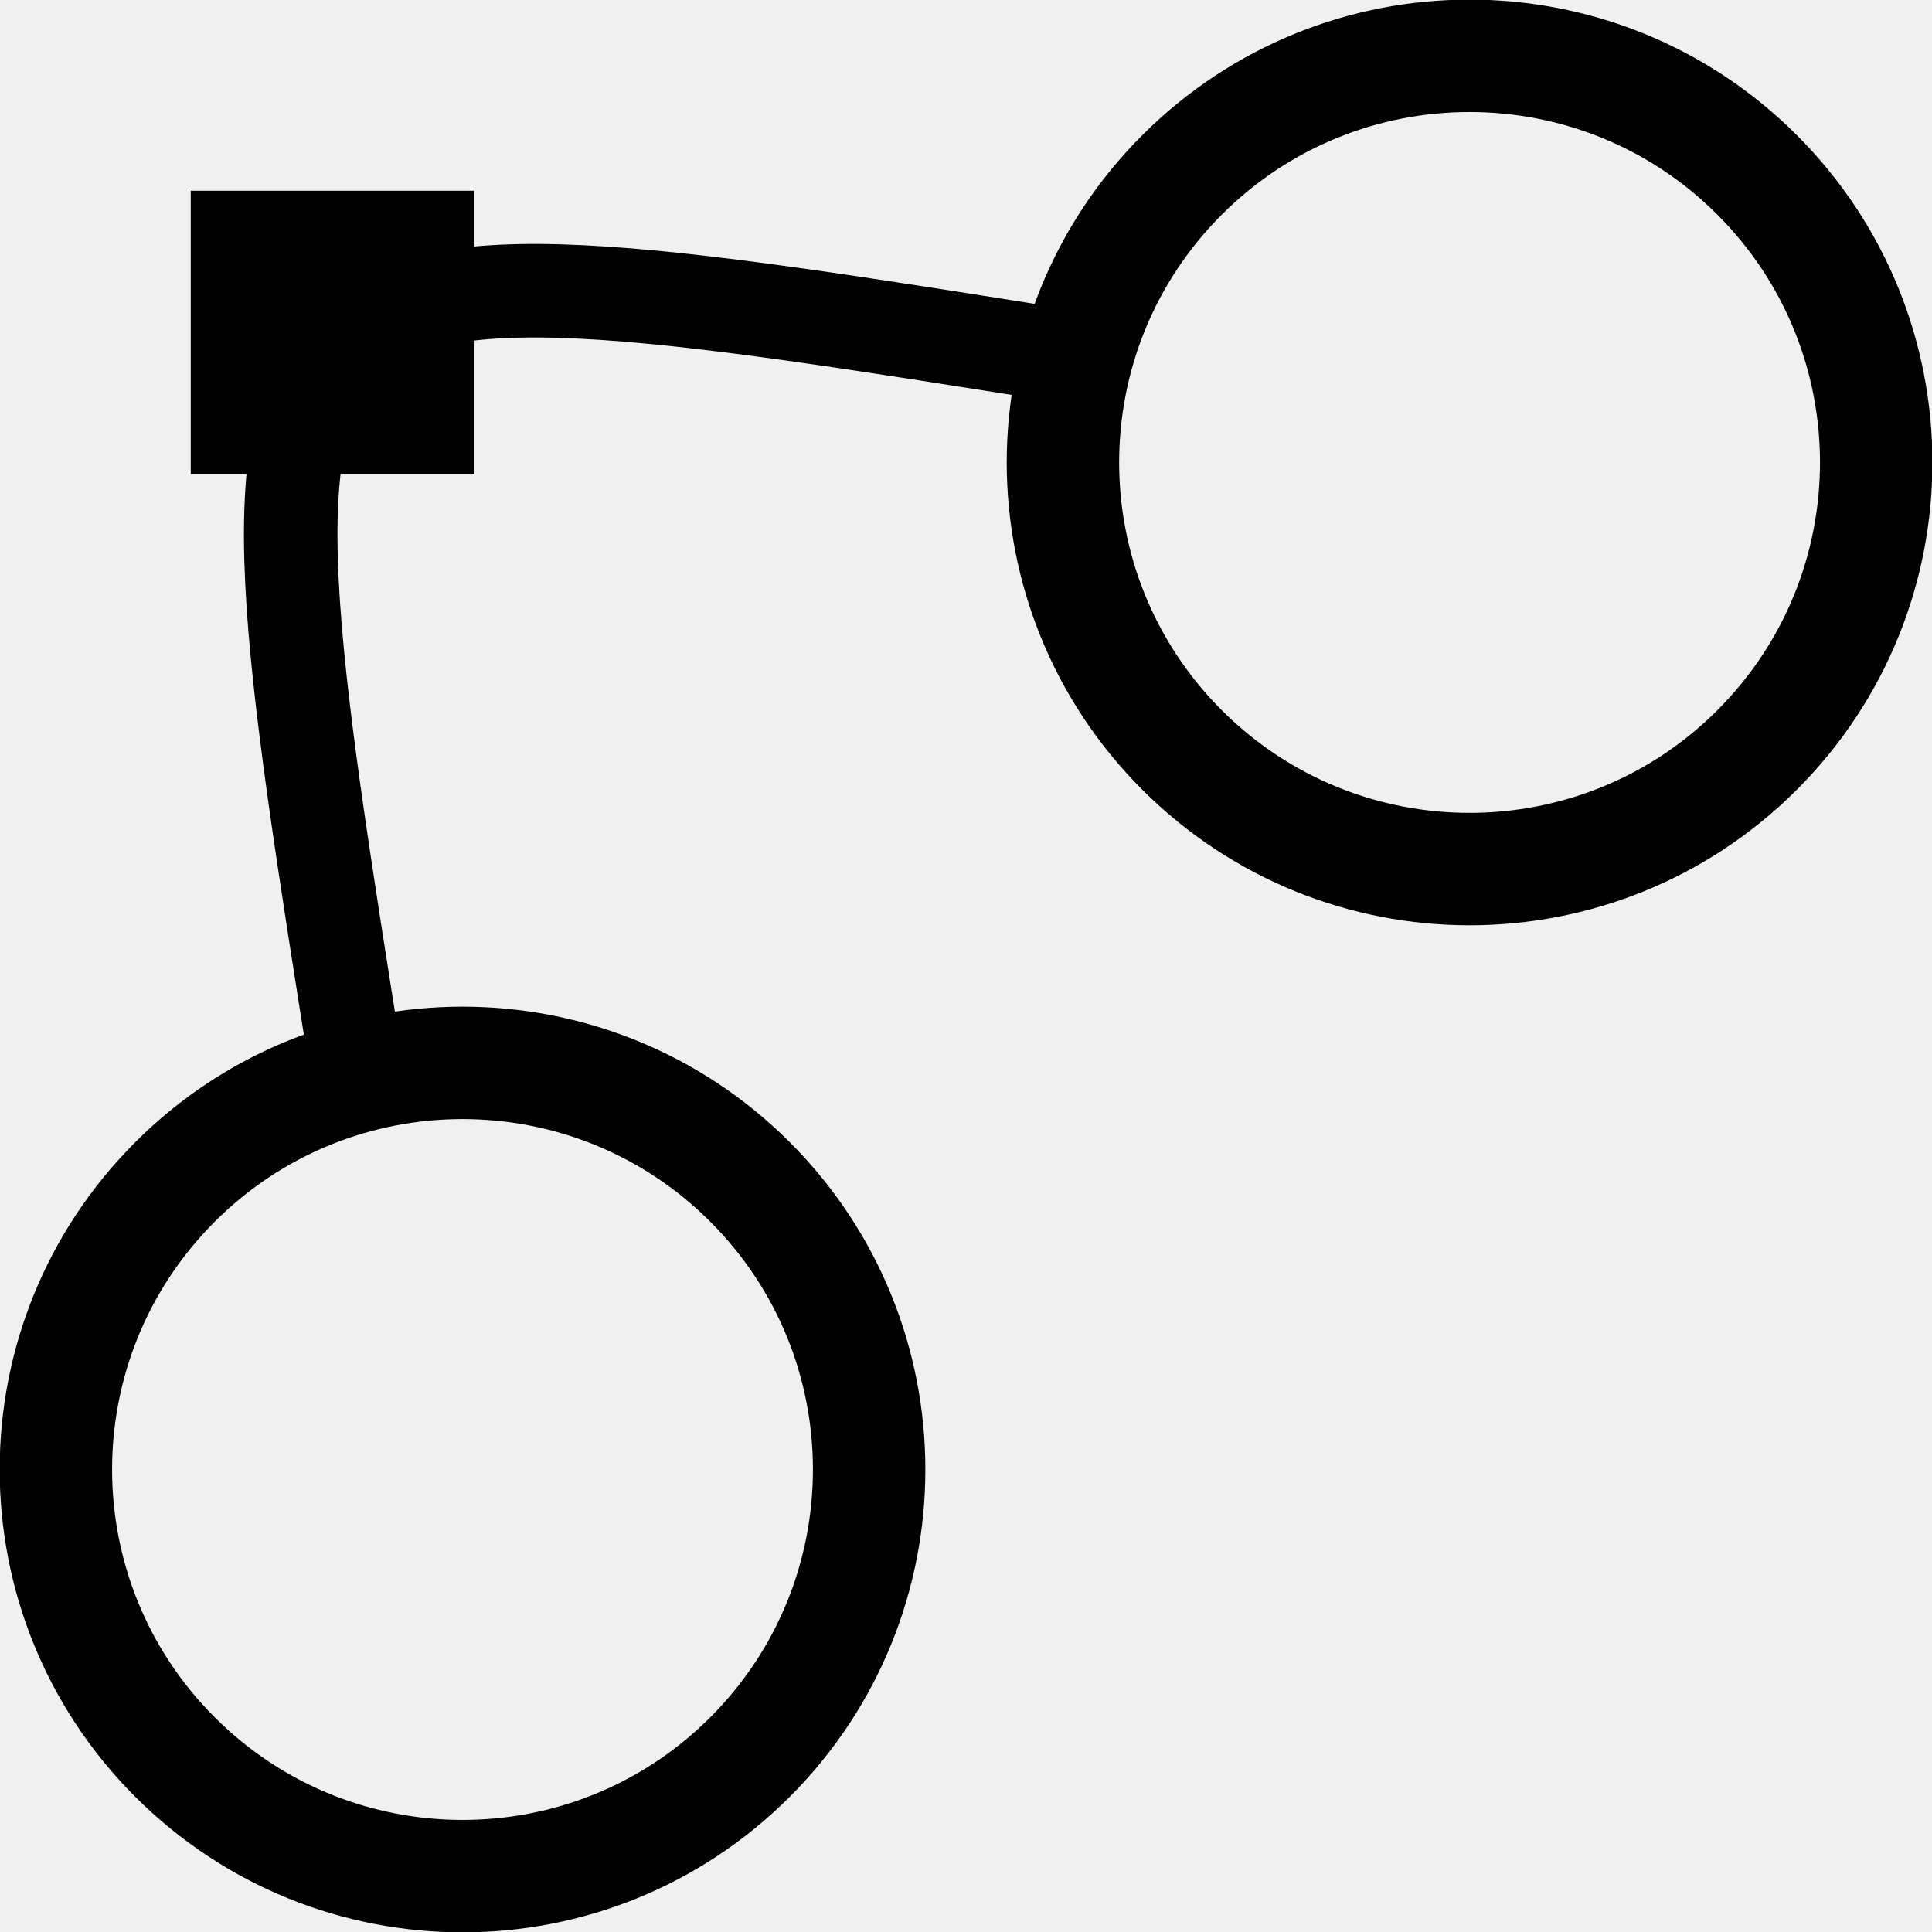
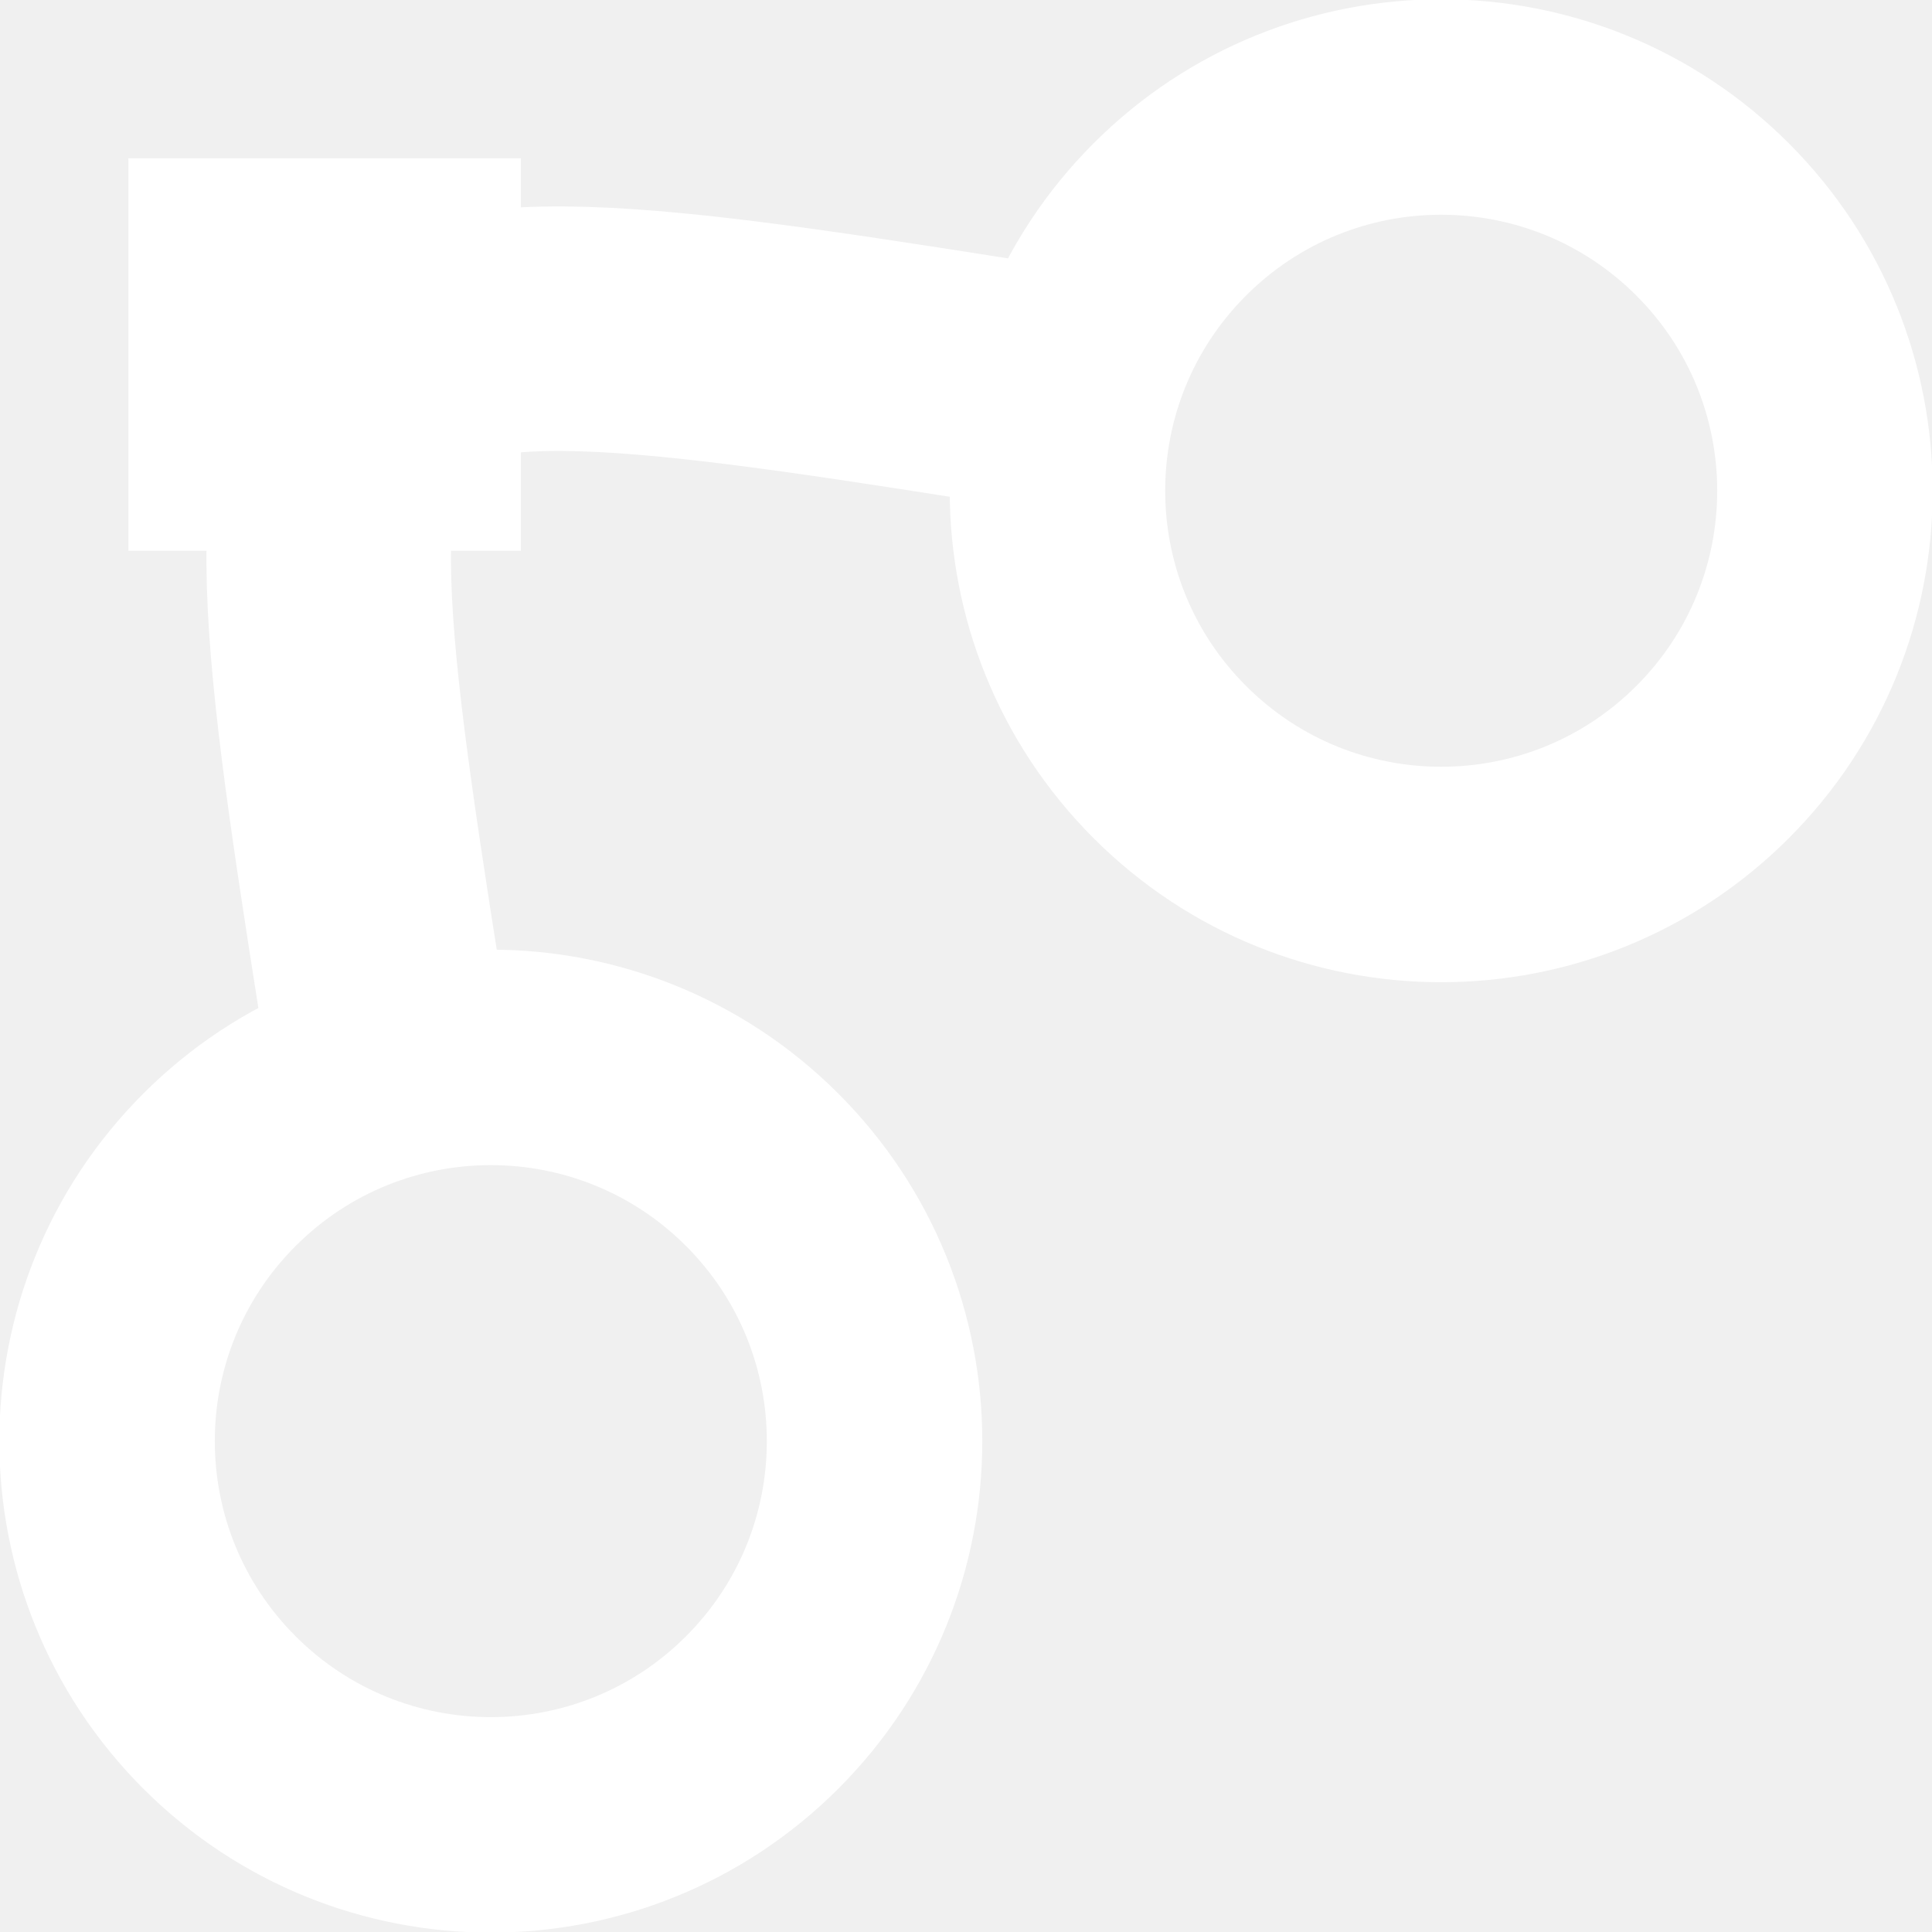
- <svg xmlns="http://www.w3.org/2000/svg" width="11.669mm" height="11.669mm" viewBox="0 0 11.669 11.669" version="1.1" id="svg5">
+ <svg xmlns="http://www.w3.org/2000/svg" width="12.365mm" height="12.365mm" viewBox="0 0 12.365 12.365" version="1.1" id="svg5">
  <defs id="defs2">
    <marker style="overflow:visible" id="DiamondS" refX="0" refY="0" orient="auto">
      <path transform="scale(0.2)" style="fill:context-stroke;fill-rule:evenodd;stroke:context-stroke;stroke-width:1pt" d="M 0,-7.071 -7.071,0 0,7.071 7.071,0 Z" id="path1127" />
    </marker>
    <marker style="overflow:visible" id="marker2606" refX="0" refY="0" orient="auto">
      <path transform="matrix(0.2,0,0,0.2,1.2,0)" style="fill:context-stroke;fill-rule:evenodd;stroke:context-stroke;stroke-width:1pt" d="M 0,-7.071 -7.071,0 0,7.071 7.071,0 Z" id="path2604" />
    </marker>
    <marker style="overflow:visible" id="marker1338" refX="0" refY="0" orient="auto">
      <path transform="scale(0.4)" style="fill:context-stroke;fill-rule:evenodd;stroke:context-stroke;stroke-width:1pt" d="M 0,-7.071 -7.071,0 0,7.071 7.071,0 Z" id="path1336" />
    </marker>
    <marker style="overflow:visible" id="DiamondSstart" refX="0" refY="0" orient="auto">
      <path transform="matrix(0.2,0,0,0.2,1.2,0)" style="fill:context-stroke;fill-rule:evenodd;stroke:context-stroke;stroke-width:1pt" d="M 0,-7.071 -7.071,0 0,7.071 7.071,0 Z" id="path1136" />
    </marker>
    <marker style="overflow:visible" id="DiamondM" refX="0" refY="0" orient="auto">
      <path transform="scale(0.4)" style="fill:context-stroke;fill-rule:evenodd;stroke:context-stroke;stroke-width:1pt" d="M 0,-7.071 -7.071,0 0,7.071 7.071,0 Z" id="path1124" />
    </marker>
    <marker style="overflow:visible" id="marker1312" refX="0" refY="0" orient="auto">
      <path transform="scale(0.8)" style="fill:context-stroke;fill-rule:evenodd;stroke:context-stroke;stroke-width:1pt" d="M 0,-7.071 -7.071,0 0,7.071 7.071,0 Z" id="path1310" />
    </marker>
    <marker style="overflow:visible" id="DiamondL" refX="0" refY="0" orient="auto">
      <path transform="scale(0.8)" style="fill:context-stroke;fill-rule:evenodd;stroke:context-stroke;stroke-width:1pt" d="M 0,-7.071 -7.071,0 0,7.071 7.071,0 Z" id="path1121" />
    </marker>
  </defs>
-   <g id="layer1" transform="translate(-4.555479,-2.386503)">
-     <circle style="fill:none;fill-opacity:0.282;fill-rule:evenodd;stroke:#000000;stroke-width:0.679;stroke-linecap:square;stroke-miterlimit:4;stroke-dasharray:none" id="path846" cx="-2.767" cy="13.16" r="2.456" transform="rotate(-45)" />
-     <circle style="fill:none;fill-opacity:0.282;fill-rule:evenodd;stroke:#000000;stroke-width:0.679;stroke-linecap:square;stroke-miterlimit:4;stroke-dasharray:none" id="path846-4" cx="5.835" cy="13.16" r="2.456" transform="rotate(-45)" />
-     <path style="fill:none;stroke:#000000;stroke-width:0.565;stroke-linecap:butt;stroke-linejoin:miter;stroke-miterlimit:4;stroke-dasharray:none;stroke-opacity:1" d="M 6.71,8.845 C 5.895,3.726 5.895,3.726 11.013,4.541" id="path2291" />
-     <rect style="fill:#000000;fill-opacity:1;fill-rule:evenodd;stroke:#000000;stroke-width:0.565;stroke-linecap:square;stroke-miterlimit:4;stroke-dasharray:none" id="rect3019" width="1.147" height="1.147" x="5.99" y="3.821" rx="0" ry="0" />
+   <g id="layer1" transform="translate(-4.207677,-2.038702)">
+     <circle style="fill:none;fill-opacity:0.282;fill-rule:evenodd;stroke:#ffffff;stroke-width:1.379;stroke-linecap:square;stroke-miterlimit:4;stroke-dasharray:none" id="path846" cx="-2.767" cy="13.16" r="2.456" transform="rotate(-45)" />
+     <circle style="fill:none;fill-opacity:0.282;fill-rule:evenodd;stroke:#ffffff;stroke-width:1.379;stroke-linecap:square;stroke-miterlimit:4;stroke-dasharray:none" id="path846-4" cx="5.835" cy="13.16" r="2.456" transform="rotate(-45)" />
+     <path style="fill:none;stroke:#ffffff;stroke-width:1.565;stroke-linecap:butt;stroke-linejoin:miter;stroke-miterlimit:4;stroke-dasharray:none;stroke-opacity:1" d="M 6.71,8.845 C 5.895,3.726 5.895,3.726 11.013,4.541" id="path2291" />
+     <rect style="fill:#ffffff;fill-opacity:1;fill-rule:evenodd;stroke:#ffffff;stroke-width:1.365;stroke-linecap:square;stroke-miterlimit:4;stroke-dasharray:none" id="rect3019" width="1.147" height="1.147" x="5.712" y="3.734" rx="0" ry="0" />
  </g>
</svg>
